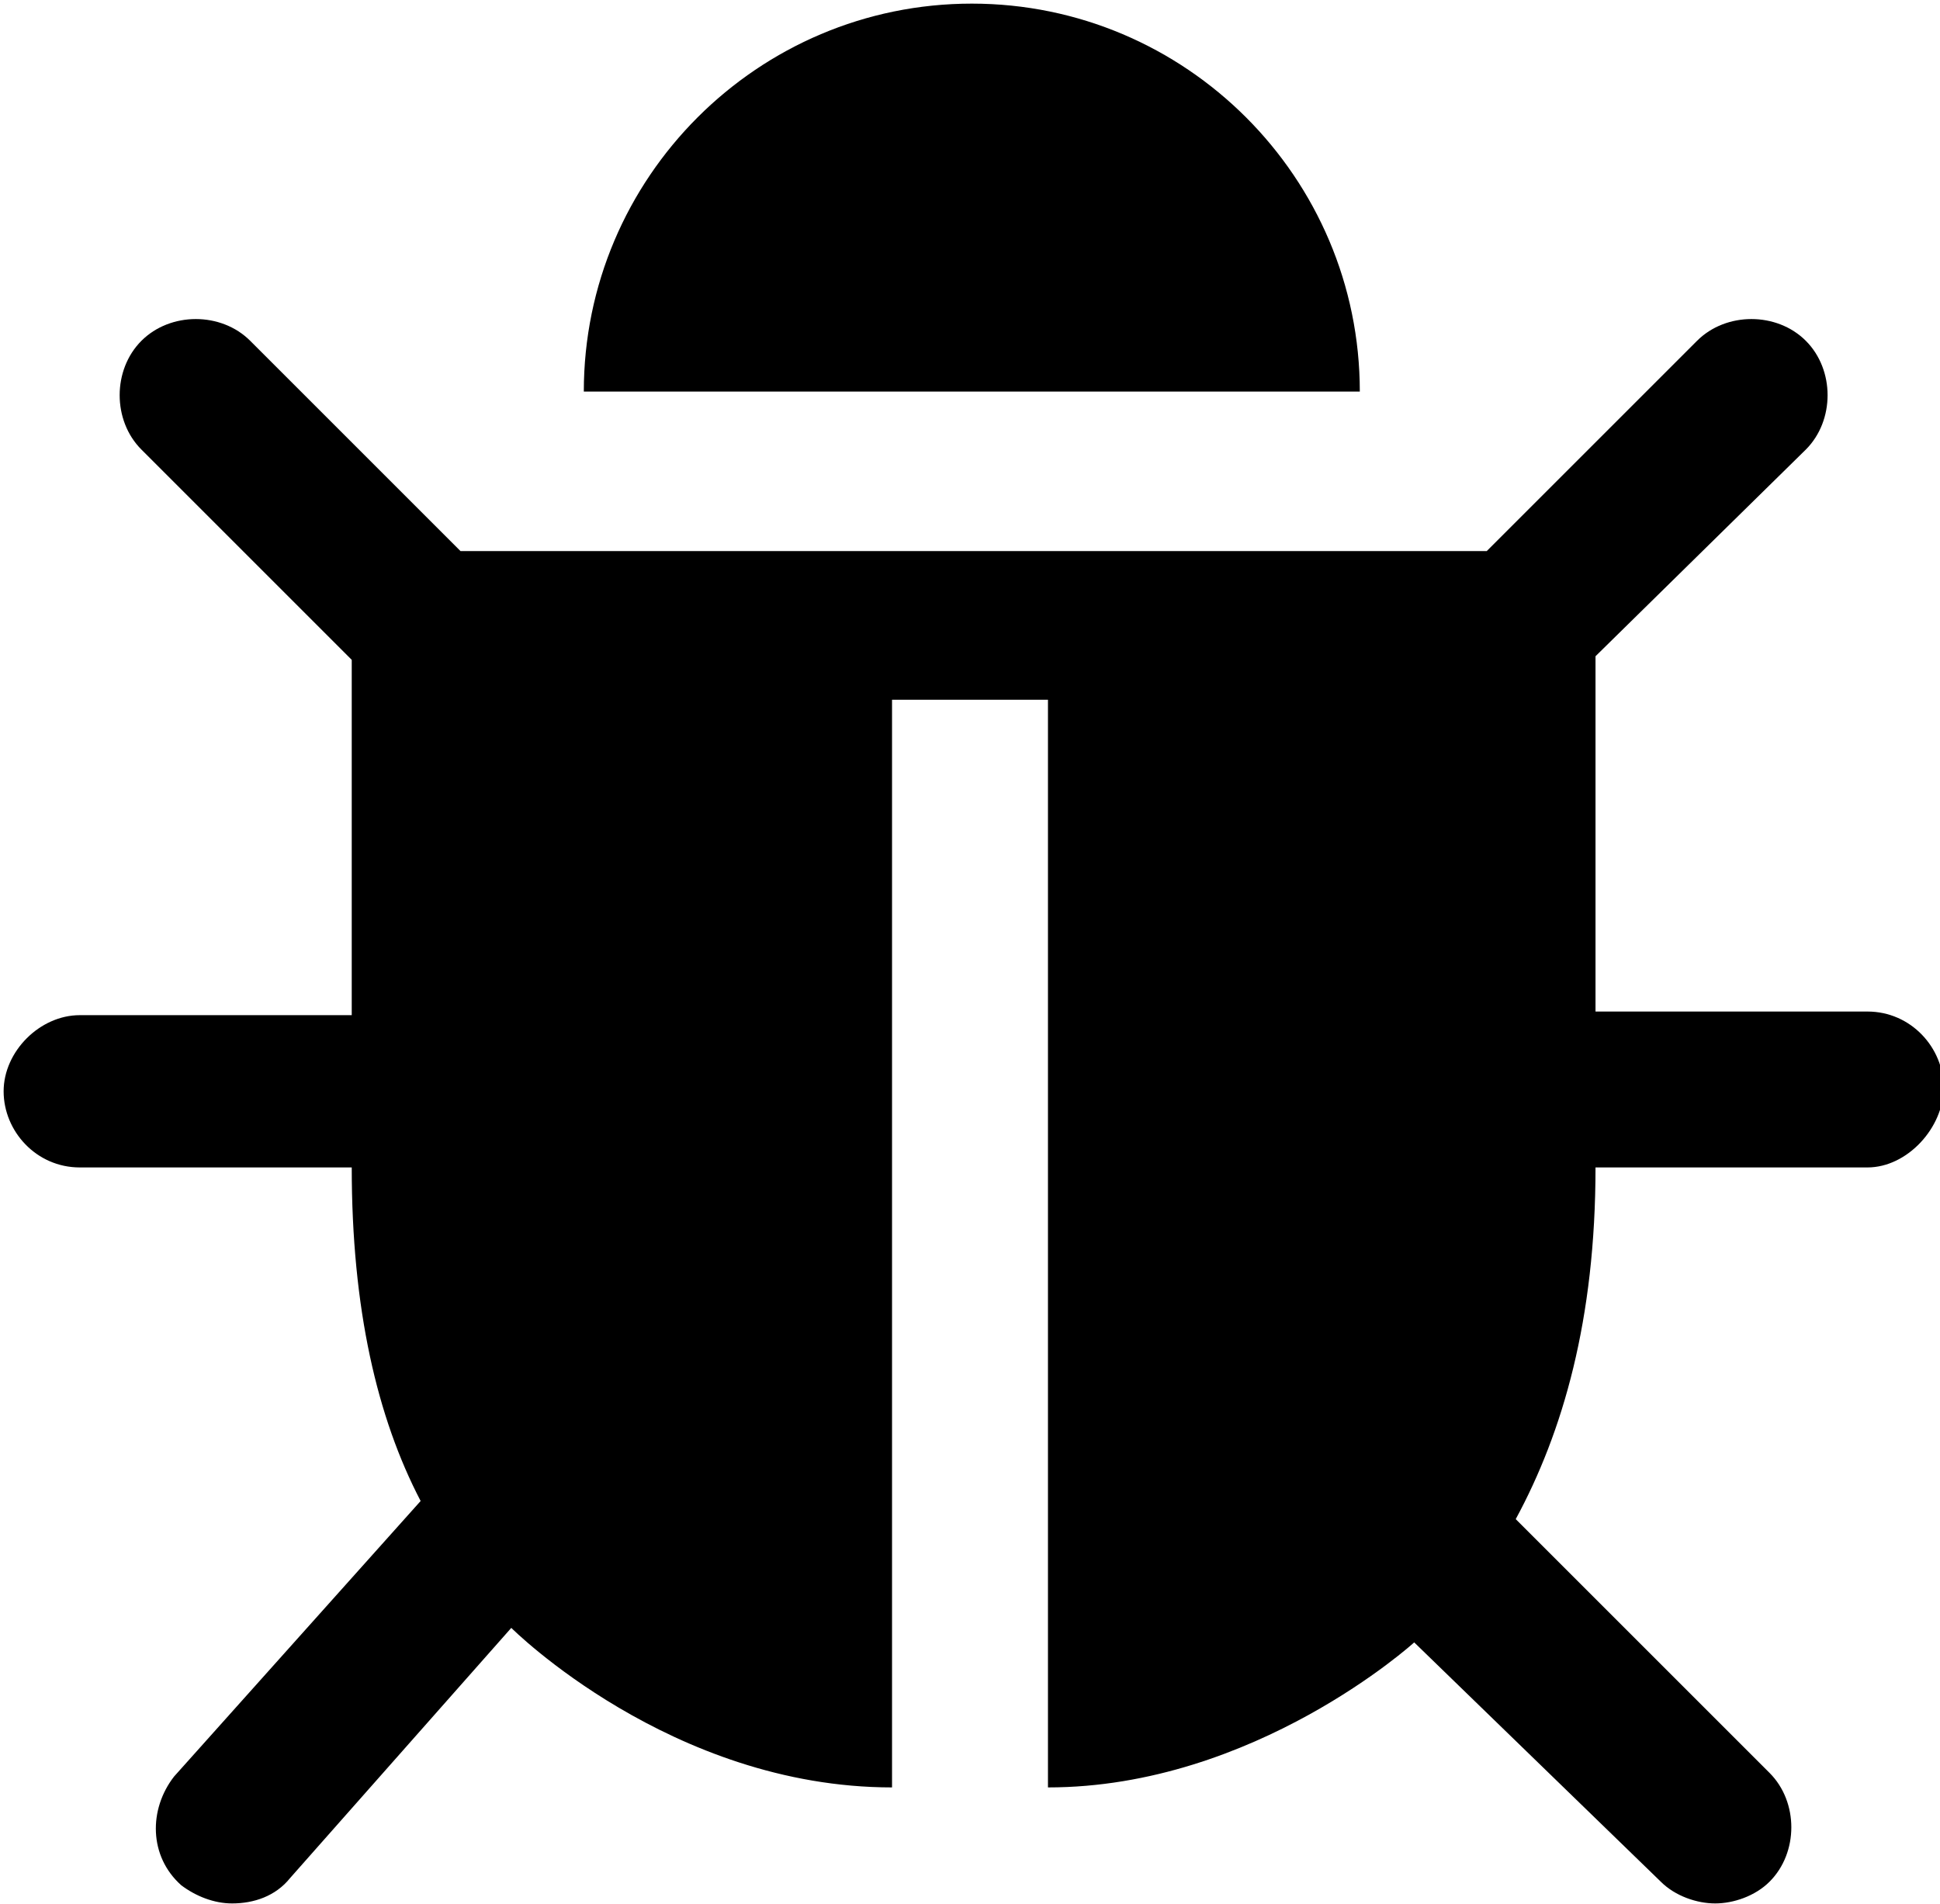
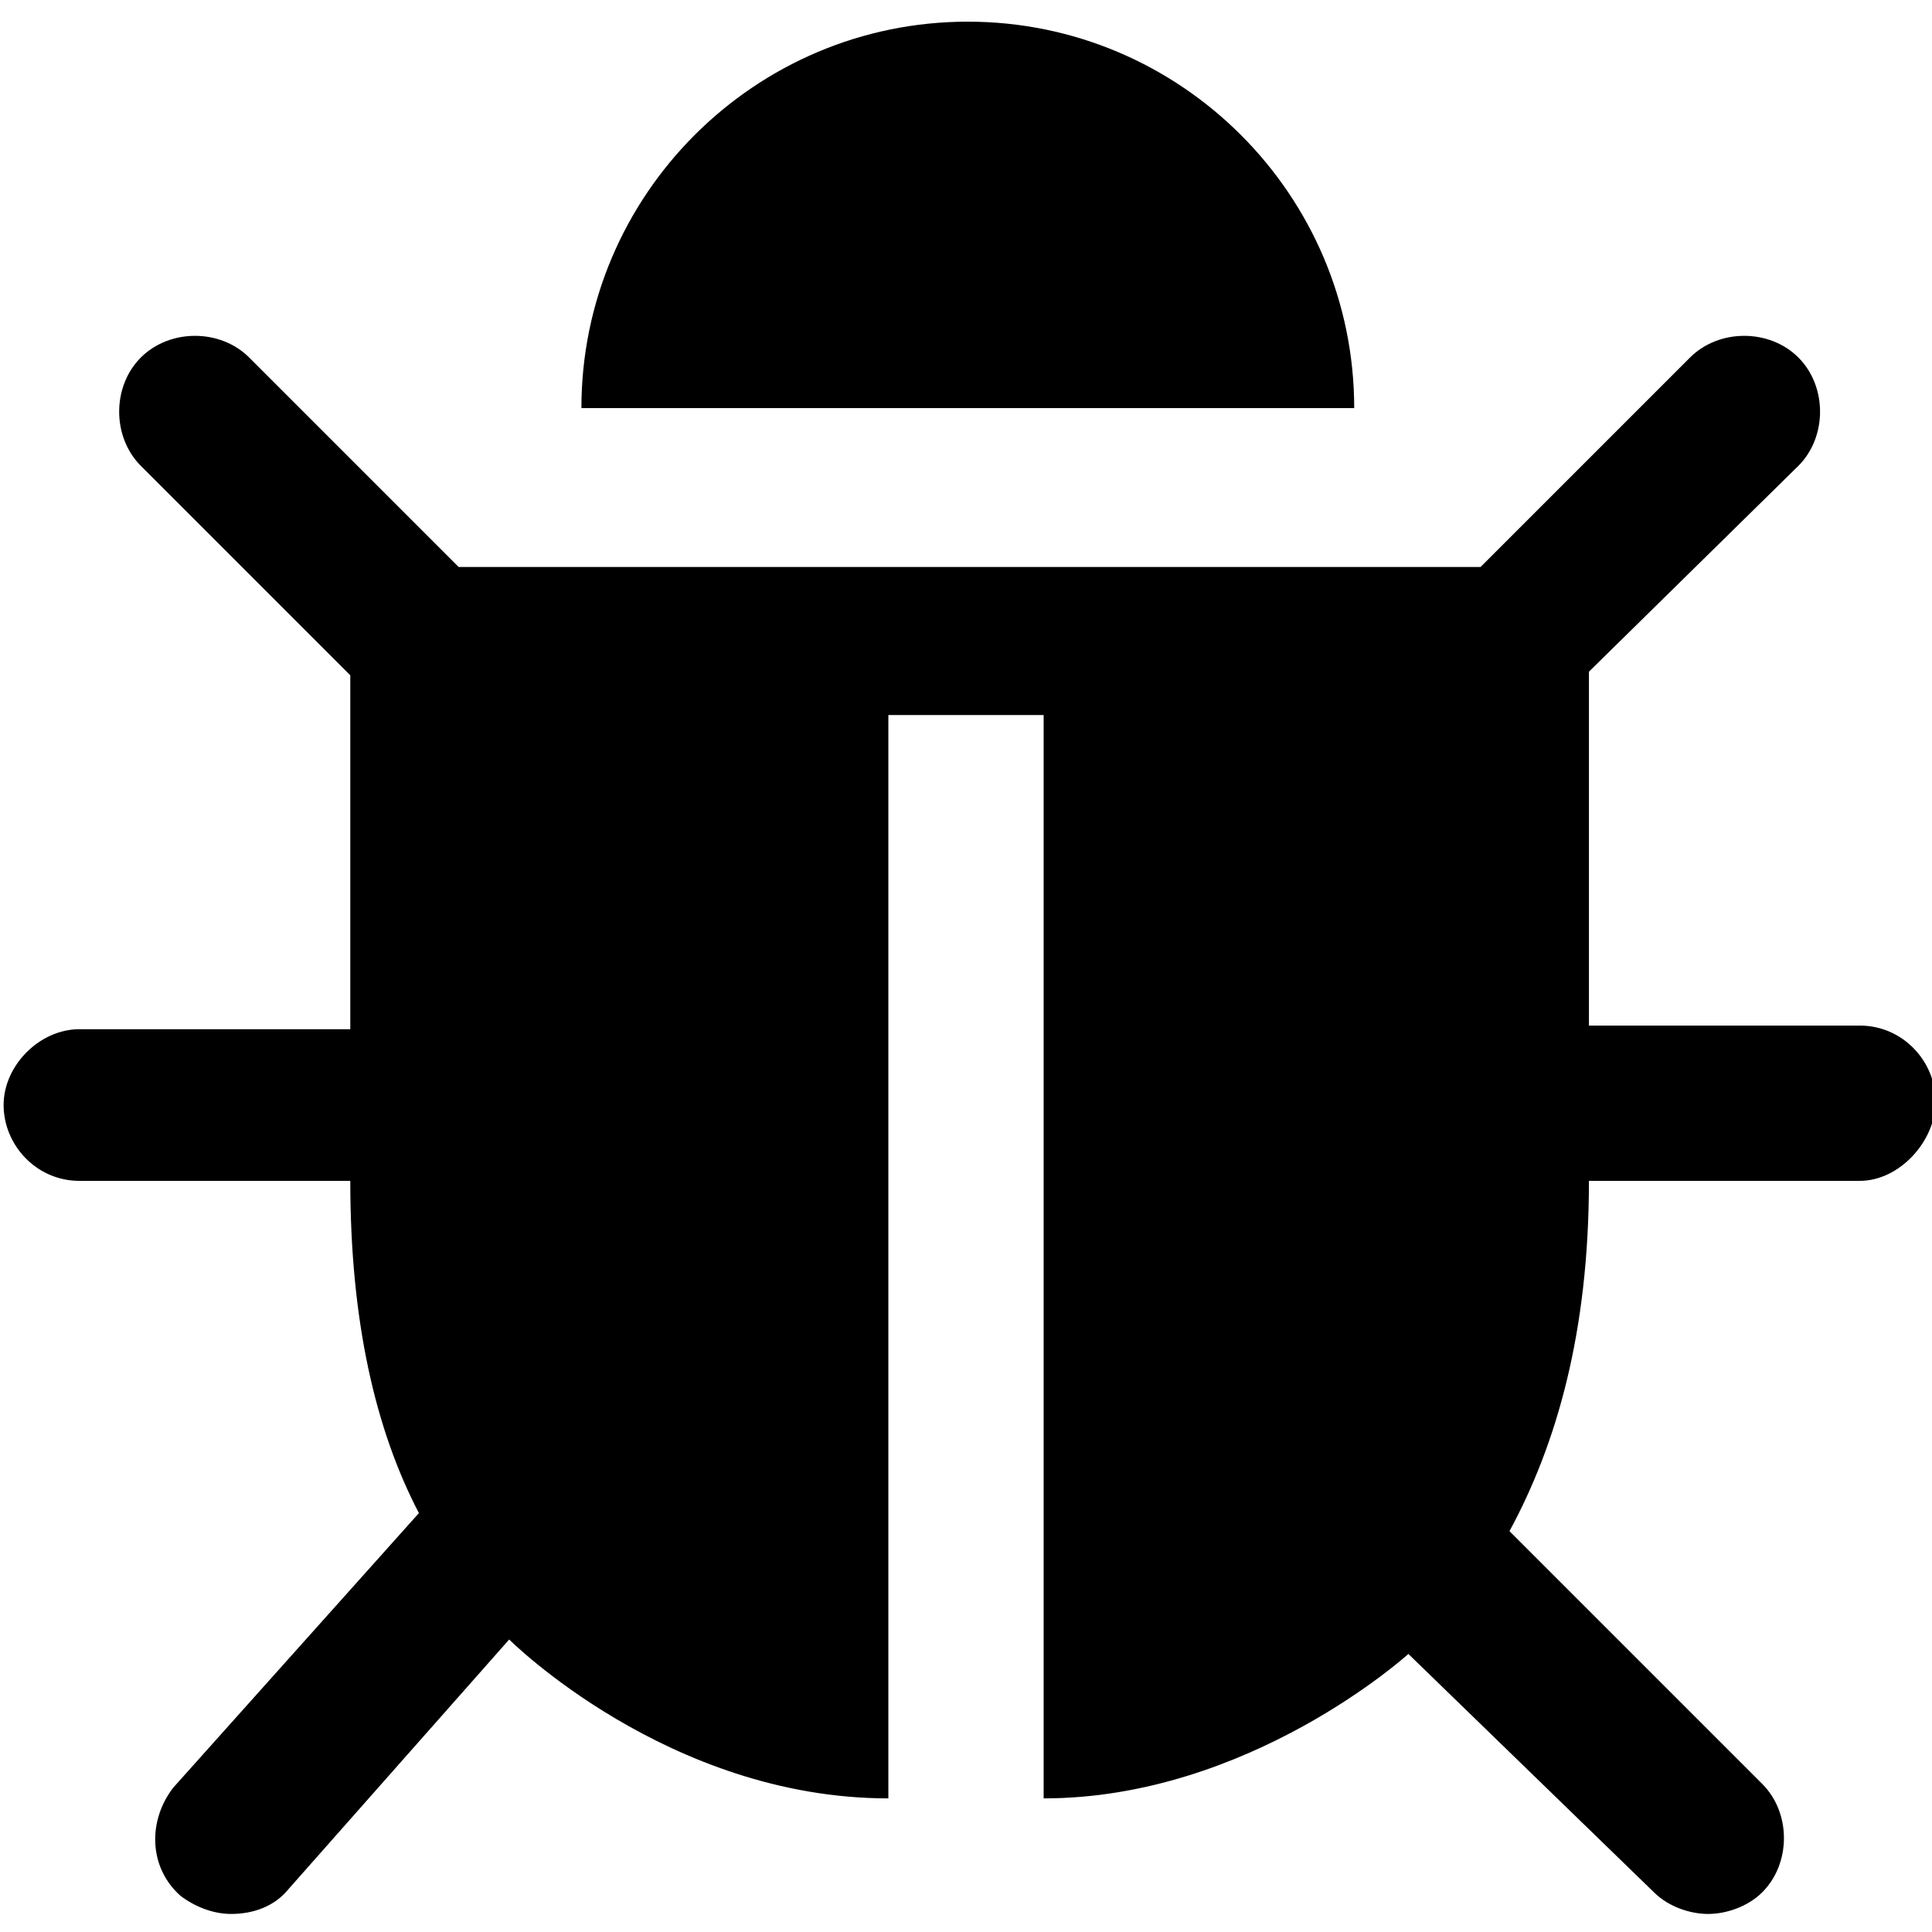
- <svg xmlns="http://www.w3.org/2000/svg" version="1.1" id="Capa_1" x="0px" y="0px" viewBox="0 0 53.5 52.5" style="enable-background:new 0 0 53.5 52.5;" xml:space="preserve">
-   <g id="XMLID_184_">
-     <path id="XMLID_185_" d="M51.5,32.2H44c0,4.2-0.9,7.3-2.2,9.7l7,7c0.8,0.8,0.8,2.2,0,3c-0.4,0.4-1,0.6-1.5,0.6s-1.1-0.2-1.5-0.6   L39,45.3c0,0-4.4,4-10.1,4v-30h-4.3v30c-6.1,0-10.5-4.4-10.5-4.4l-6.1,6.9c-0.4,0.5-1,0.7-1.6,0.7c-0.5,0-1-0.2-1.4-0.5   c-0.9-0.8-0.9-2.1-0.2-3l6.8-7.6c-1.2-2.3-1.9-5.3-1.9-9.2H2.2c-1.2,0-2.1-1-2.1-2.1s1-2.1,2.1-2.1h7.5c0-4.3,0-7.6,0-9.8l-5.8-5.8   c-0.8-0.8-0.8-2.2,0-3s2.2-0.8,3,0l5.8,5.8h28.3l5.8-5.8c0.8-0.8,2.2-0.8,3,0s0.8,2.2,0,3L44,18.1c0,2.2,0,5.6,0,9.8h7.5   c1.2,0,2.1,1,2.1,2.1S52.6,32.2,51.5,32.2z M16.1,10.8c0-5.9,4.8-10.7,10.7-10.7s10.7,4.8,10.7,10.7H16.1z" />
+ <svg xmlns="http://www.w3.org/2000/svg" version="1.1" id="Capa_1" x="0px" y="0px" width="12px" height="12px" viewBox="0 0 53.5 52.5" style="enable-background:new 0 0 53.5 52.5;" xml:space="preserve">
+   <g>
+     <path d="M51.5,32.2H44c0,4.2-0.9,7.3-2.2,9.7l7,7c0.8,0.8,0.8,2.2,0,3c-0.4,0.4-1,0.6-1.5,0.6s-1.1-0.2-1.5-0.6   L39,45.3c0,0-4.4,4-10.1,4v-30h-4.3v30c-6.1,0-10.5-4.4-10.5-4.4l-6.1,6.9c-0.4,0.5-1,0.7-1.6,0.7c-0.5,0-1-0.2-1.4-0.5   c-0.9-0.8-0.9-2.1-0.2-3l6.8-7.6c-1.2-2.3-1.9-5.3-1.9-9.2H2.2c-1.2,0-2.1-1-2.1-2.1s1-2.1,2.1-2.1h7.5c0-4.3,0-7.6,0-9.8l-5.8-5.8   c-0.8-0.8-0.8-2.2,0-3s2.2-0.8,3,0l5.8,5.8h28.3l5.8-5.8c0.8-0.8,2.2-0.8,3,0s0.8,2.2,0,3L44,18.1c0,2.2,0,5.6,0,9.8h7.5   c1.2,0,2.1,1,2.1,2.1S52.6,32.2,51.5,32.2z M16.1,10.8c0-5.9,4.8-10.7,10.7-10.7s10.7,4.8,10.7,10.7H16.1z" />
  </g>
</svg>
